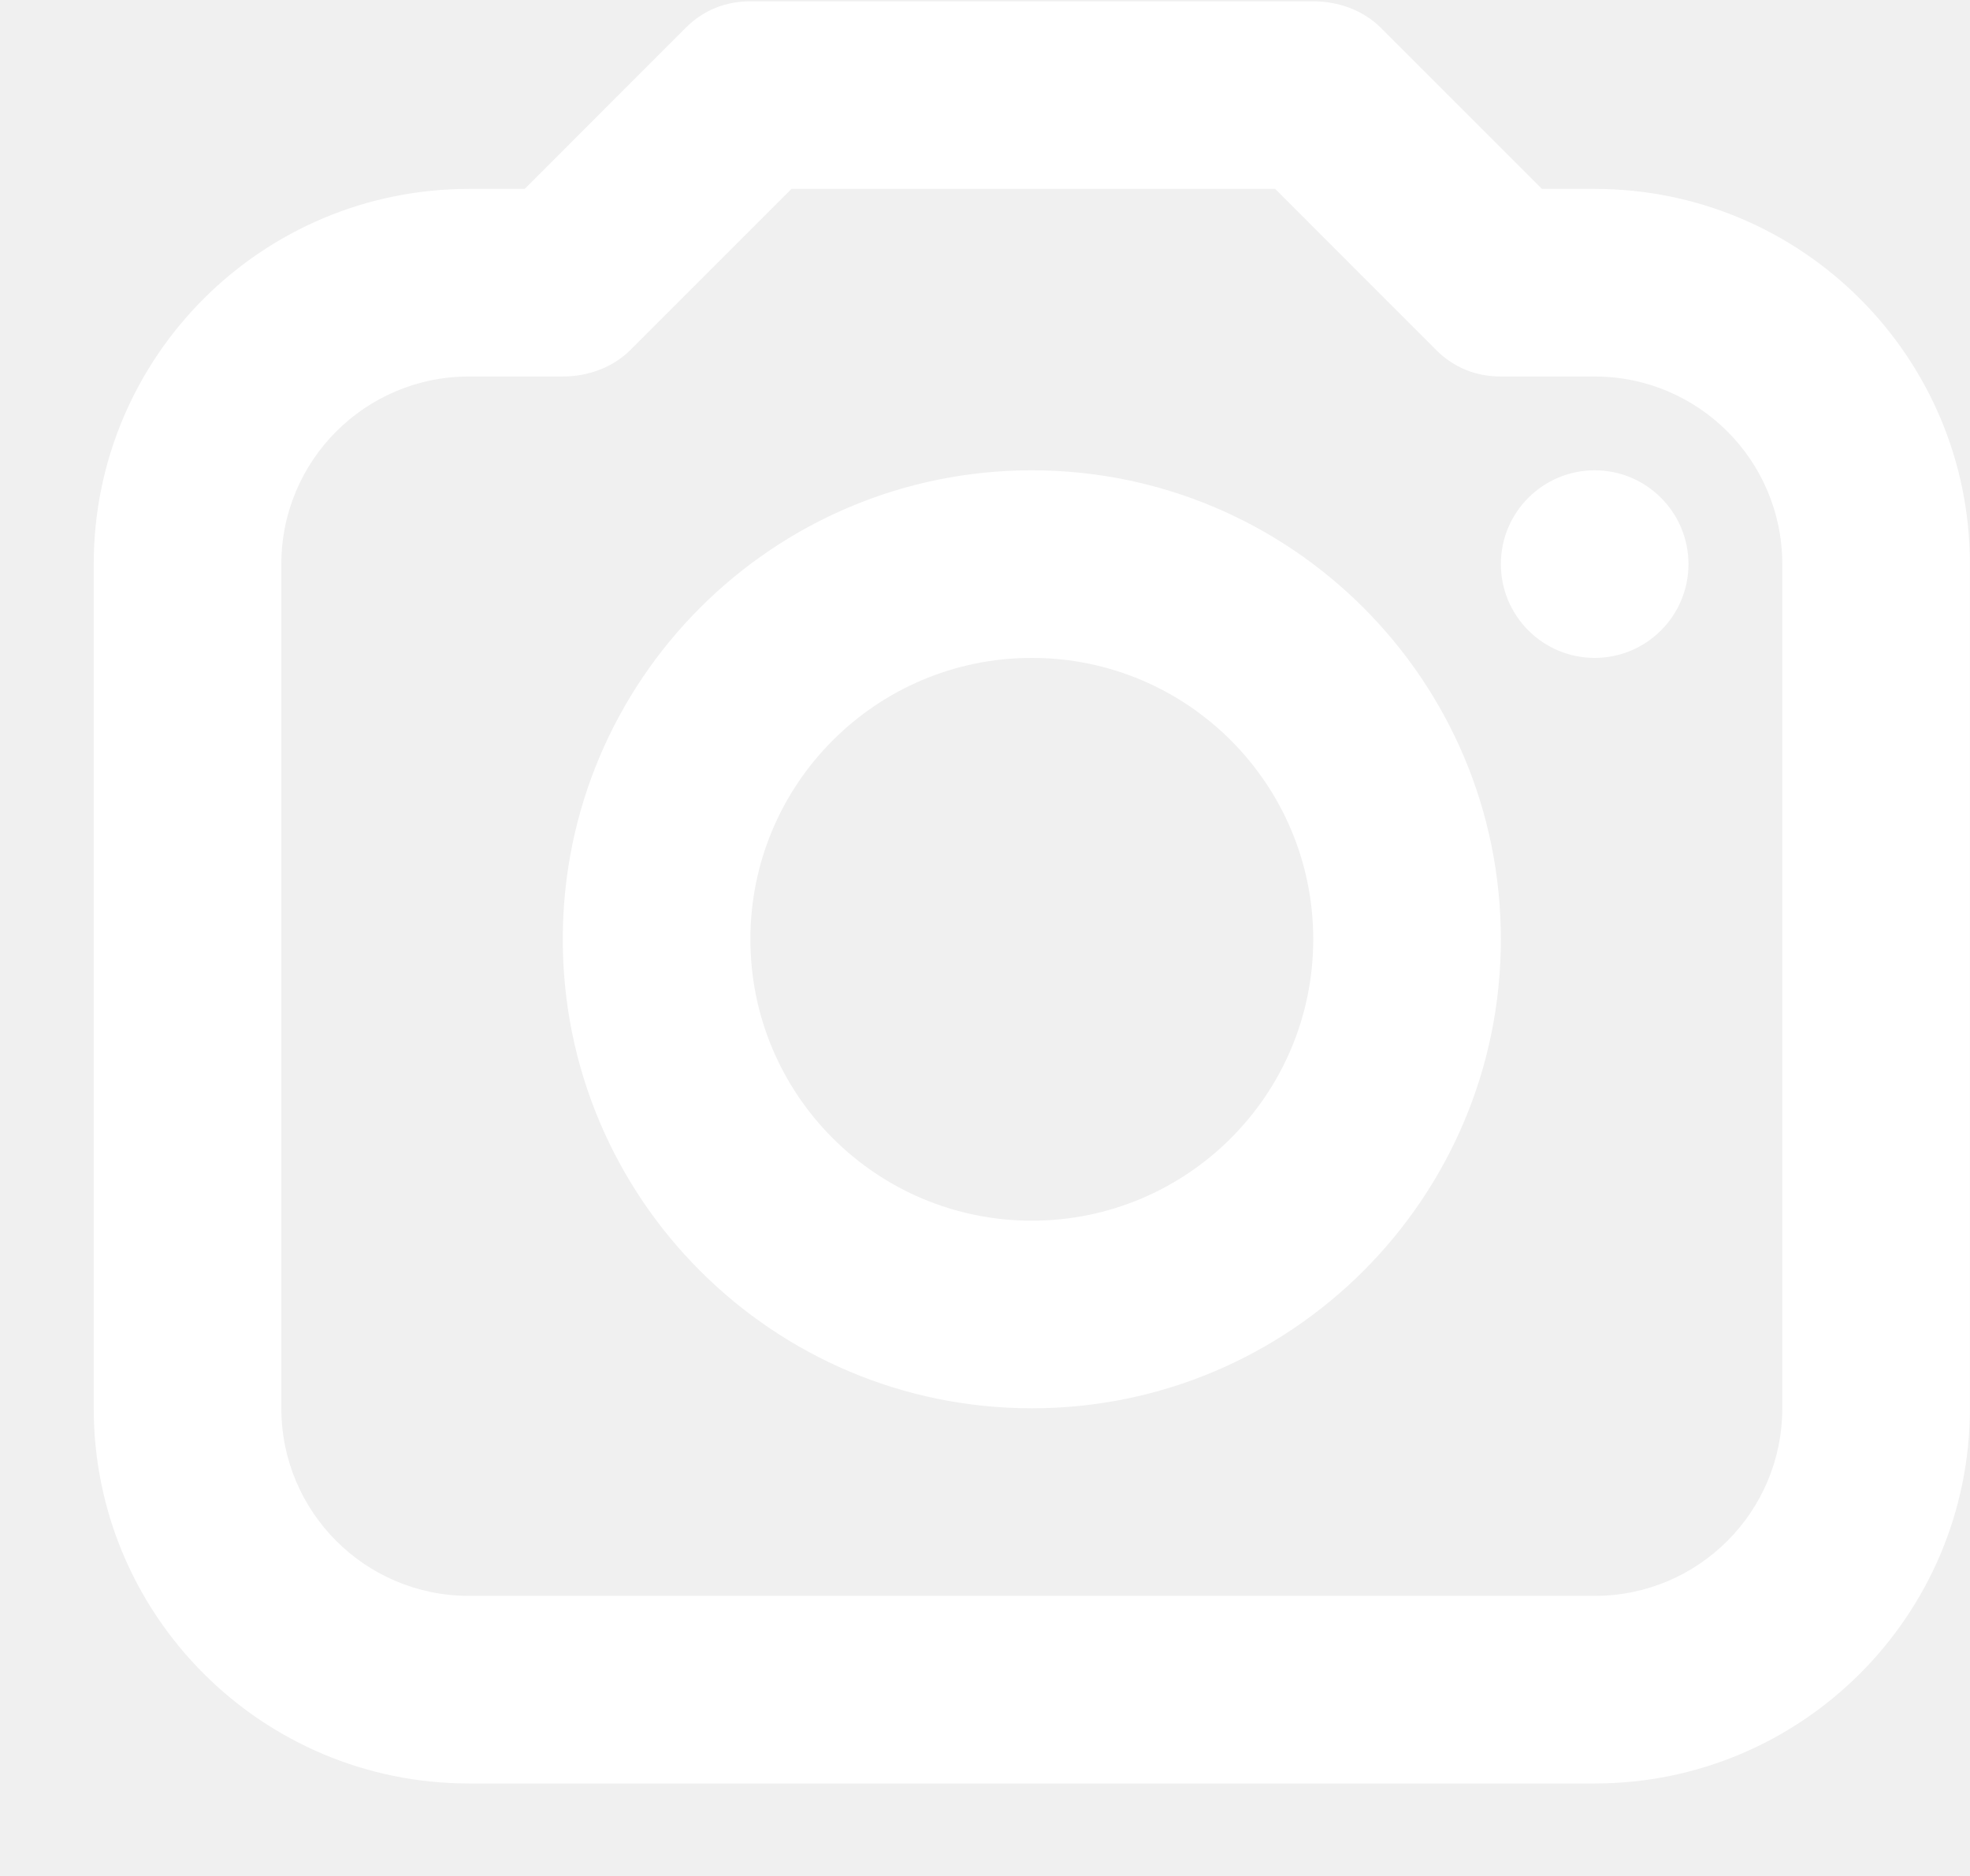
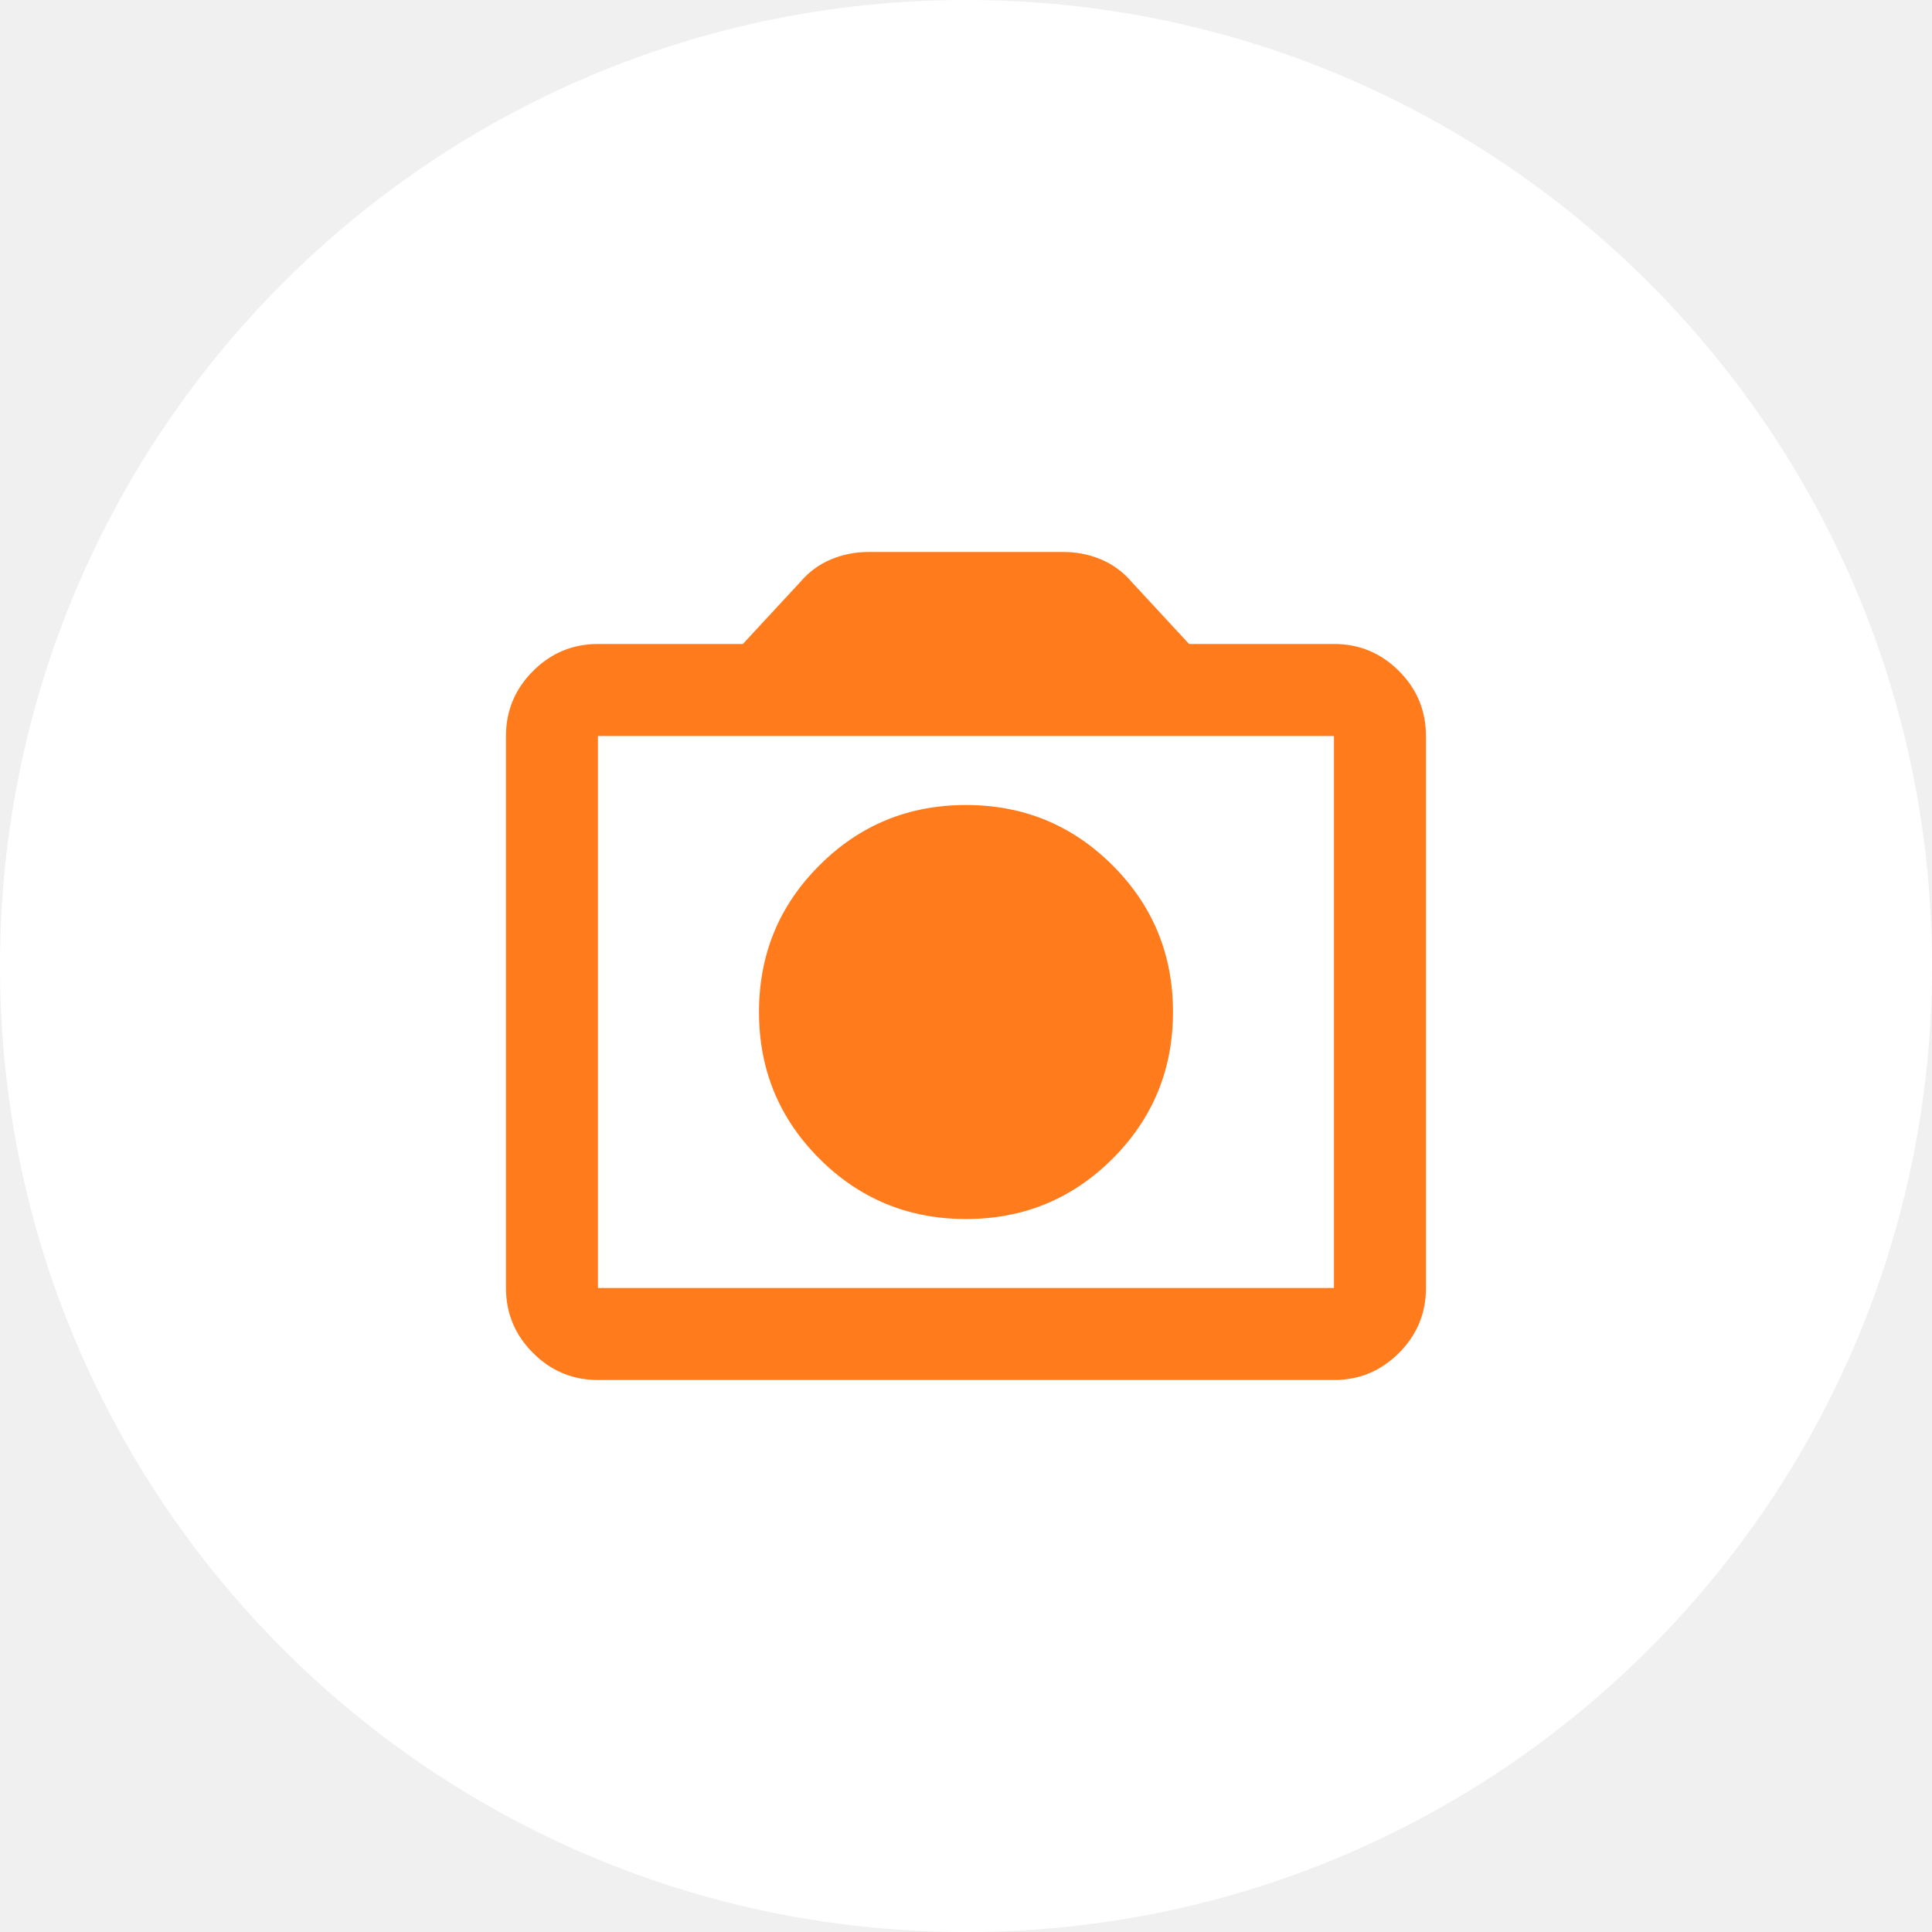
- <svg xmlns="http://www.w3.org/2000/svg" width="21" height="20" viewBox="0 0 21 20" fill="none">
-   <path d="M7.999 0.014C7.734 0.014 7.499 0.108 7.311 0.295L5.593 2.014C5.306 2.014 4.999 2.014 4.999 2.014C2.79 2.014 0.999 3.805 0.999 6.014V15.014C0.999 17.223 2.79 19.014 4.999 19.014H16.999C19.208 19.014 20.999 17.223 20.999 15.014V6.014C20.999 3.805 19.208 2.014 16.999 2.014H16.437L14.718 0.295C14.53 0.108 14.264 0.014 13.999 0.014H7.999ZM8.437 2.014H13.593L15.311 3.733C15.499 3.92 15.734 4.014 15.999 4.014H16.999C18.104 4.014 18.999 4.909 18.999 6.014V15.014C18.999 16.119 18.104 17.014 16.999 17.014H4.999C3.894 17.014 2.999 16.119 2.999 15.014V6.014C2.999 4.909 3.894 4.014 4.999 4.014H5.999C6.264 4.014 6.53 3.92 6.718 3.733L8.437 2.014ZM10.999 5.014C8.238 5.014 5.999 7.253 5.999 10.014C5.999 12.775 8.238 15.014 10.999 15.014C13.76 15.014 15.999 12.775 15.999 10.014C15.999 7.253 13.76 5.014 10.999 5.014ZM16.999 5.014C16.447 5.014 15.999 5.462 15.999 6.014C15.999 6.566 16.447 7.014 16.999 7.014C17.551 7.014 17.999 6.566 17.999 6.014C17.999 5.462 17.551 5.014 16.999 5.014ZM10.999 7.014C12.656 7.014 13.999 8.357 13.999 10.014C13.999 11.671 12.656 13.014 10.999 13.014C9.342 13.014 7.999 11.671 7.999 10.014C7.999 8.357 9.342 7.014 10.999 7.014Z" fill="white" />
+ <svg xmlns="http://www.w3.org/2000/svg" width="28" height="28" viewBox="0 0 28 28" fill="none">
+   <circle cx="14" cy="14" r="14" fill="white" />
+   <path d="M14 17.667C14.833 17.667 15.541 17.375 16.125 16.792C16.708 16.208 17 15.5 17 14.667C17 13.833 16.708 13.125 16.125 12.542C15.541 11.958 14.833 11.667 14 11.667C13.166 11.667 12.458 11.958 11.875 12.542C11.291 13.125 11 13.833 11 14.667C11 15.5 11.291 16.208 11.875 16.792C12.458 17.375 13.166 17.667 14 17.667ZM8.666 20C8.3 20 7.986 19.869 7.725 19.608C7.464 19.347 7.333 19.033 7.333 18.667V10.667C7.333 10.3 7.464 9.986 7.725 9.725C7.986 9.464 8.3 9.333 8.666 9.333H10.766L11.6 8.433C11.722 8.289 11.869 8.181 12.041 8.108C12.214 8.036 12.394 8 12.583 8H15.416C15.605 8 15.786 8.036 15.958 8.108C16.13 8.181 16.277 8.289 16.4 8.433L17.233 9.333H19.333C19.7 9.333 20.014 9.464 20.275 9.725C20.536 9.986 20.666 10.3 20.666 10.667V18.667C20.666 19.033 20.536 19.347 20.275 19.608C20.014 19.869 19.7 20 19.333 20H8.666ZM19.333 18.667V10.667H8.666V18.667H19.333Z" fill="#FF7B1C" />
</svg>
